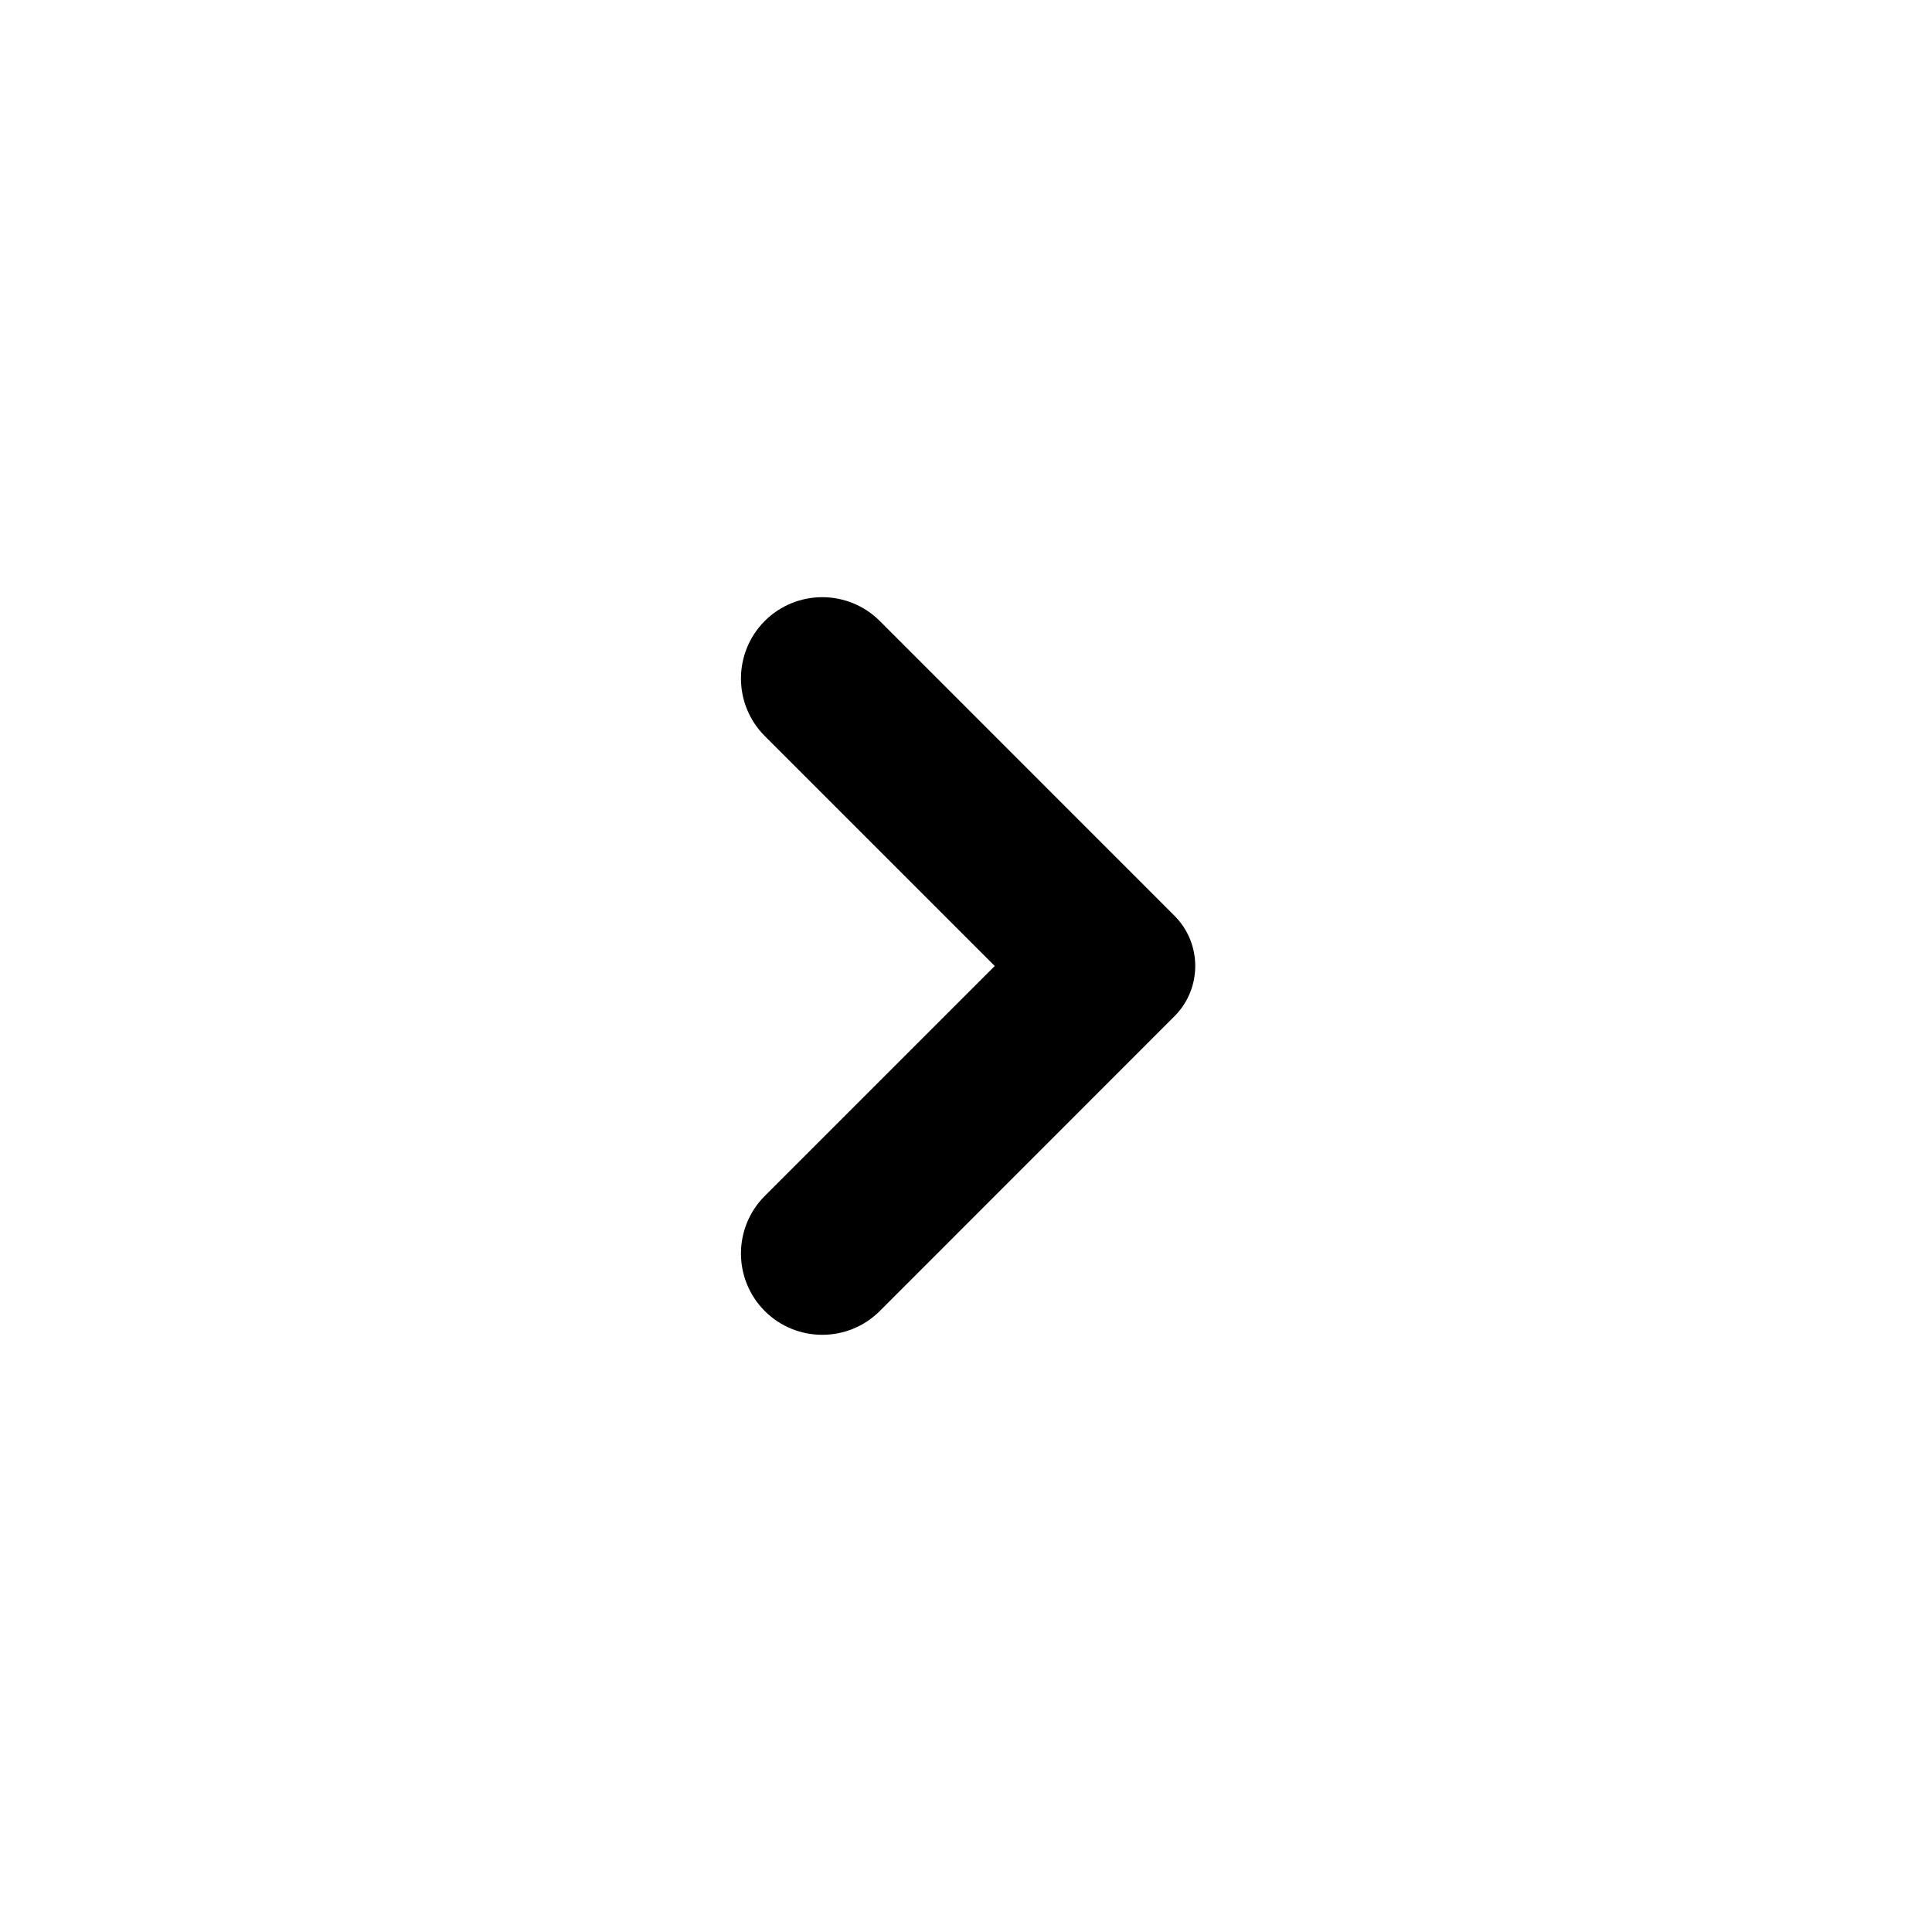
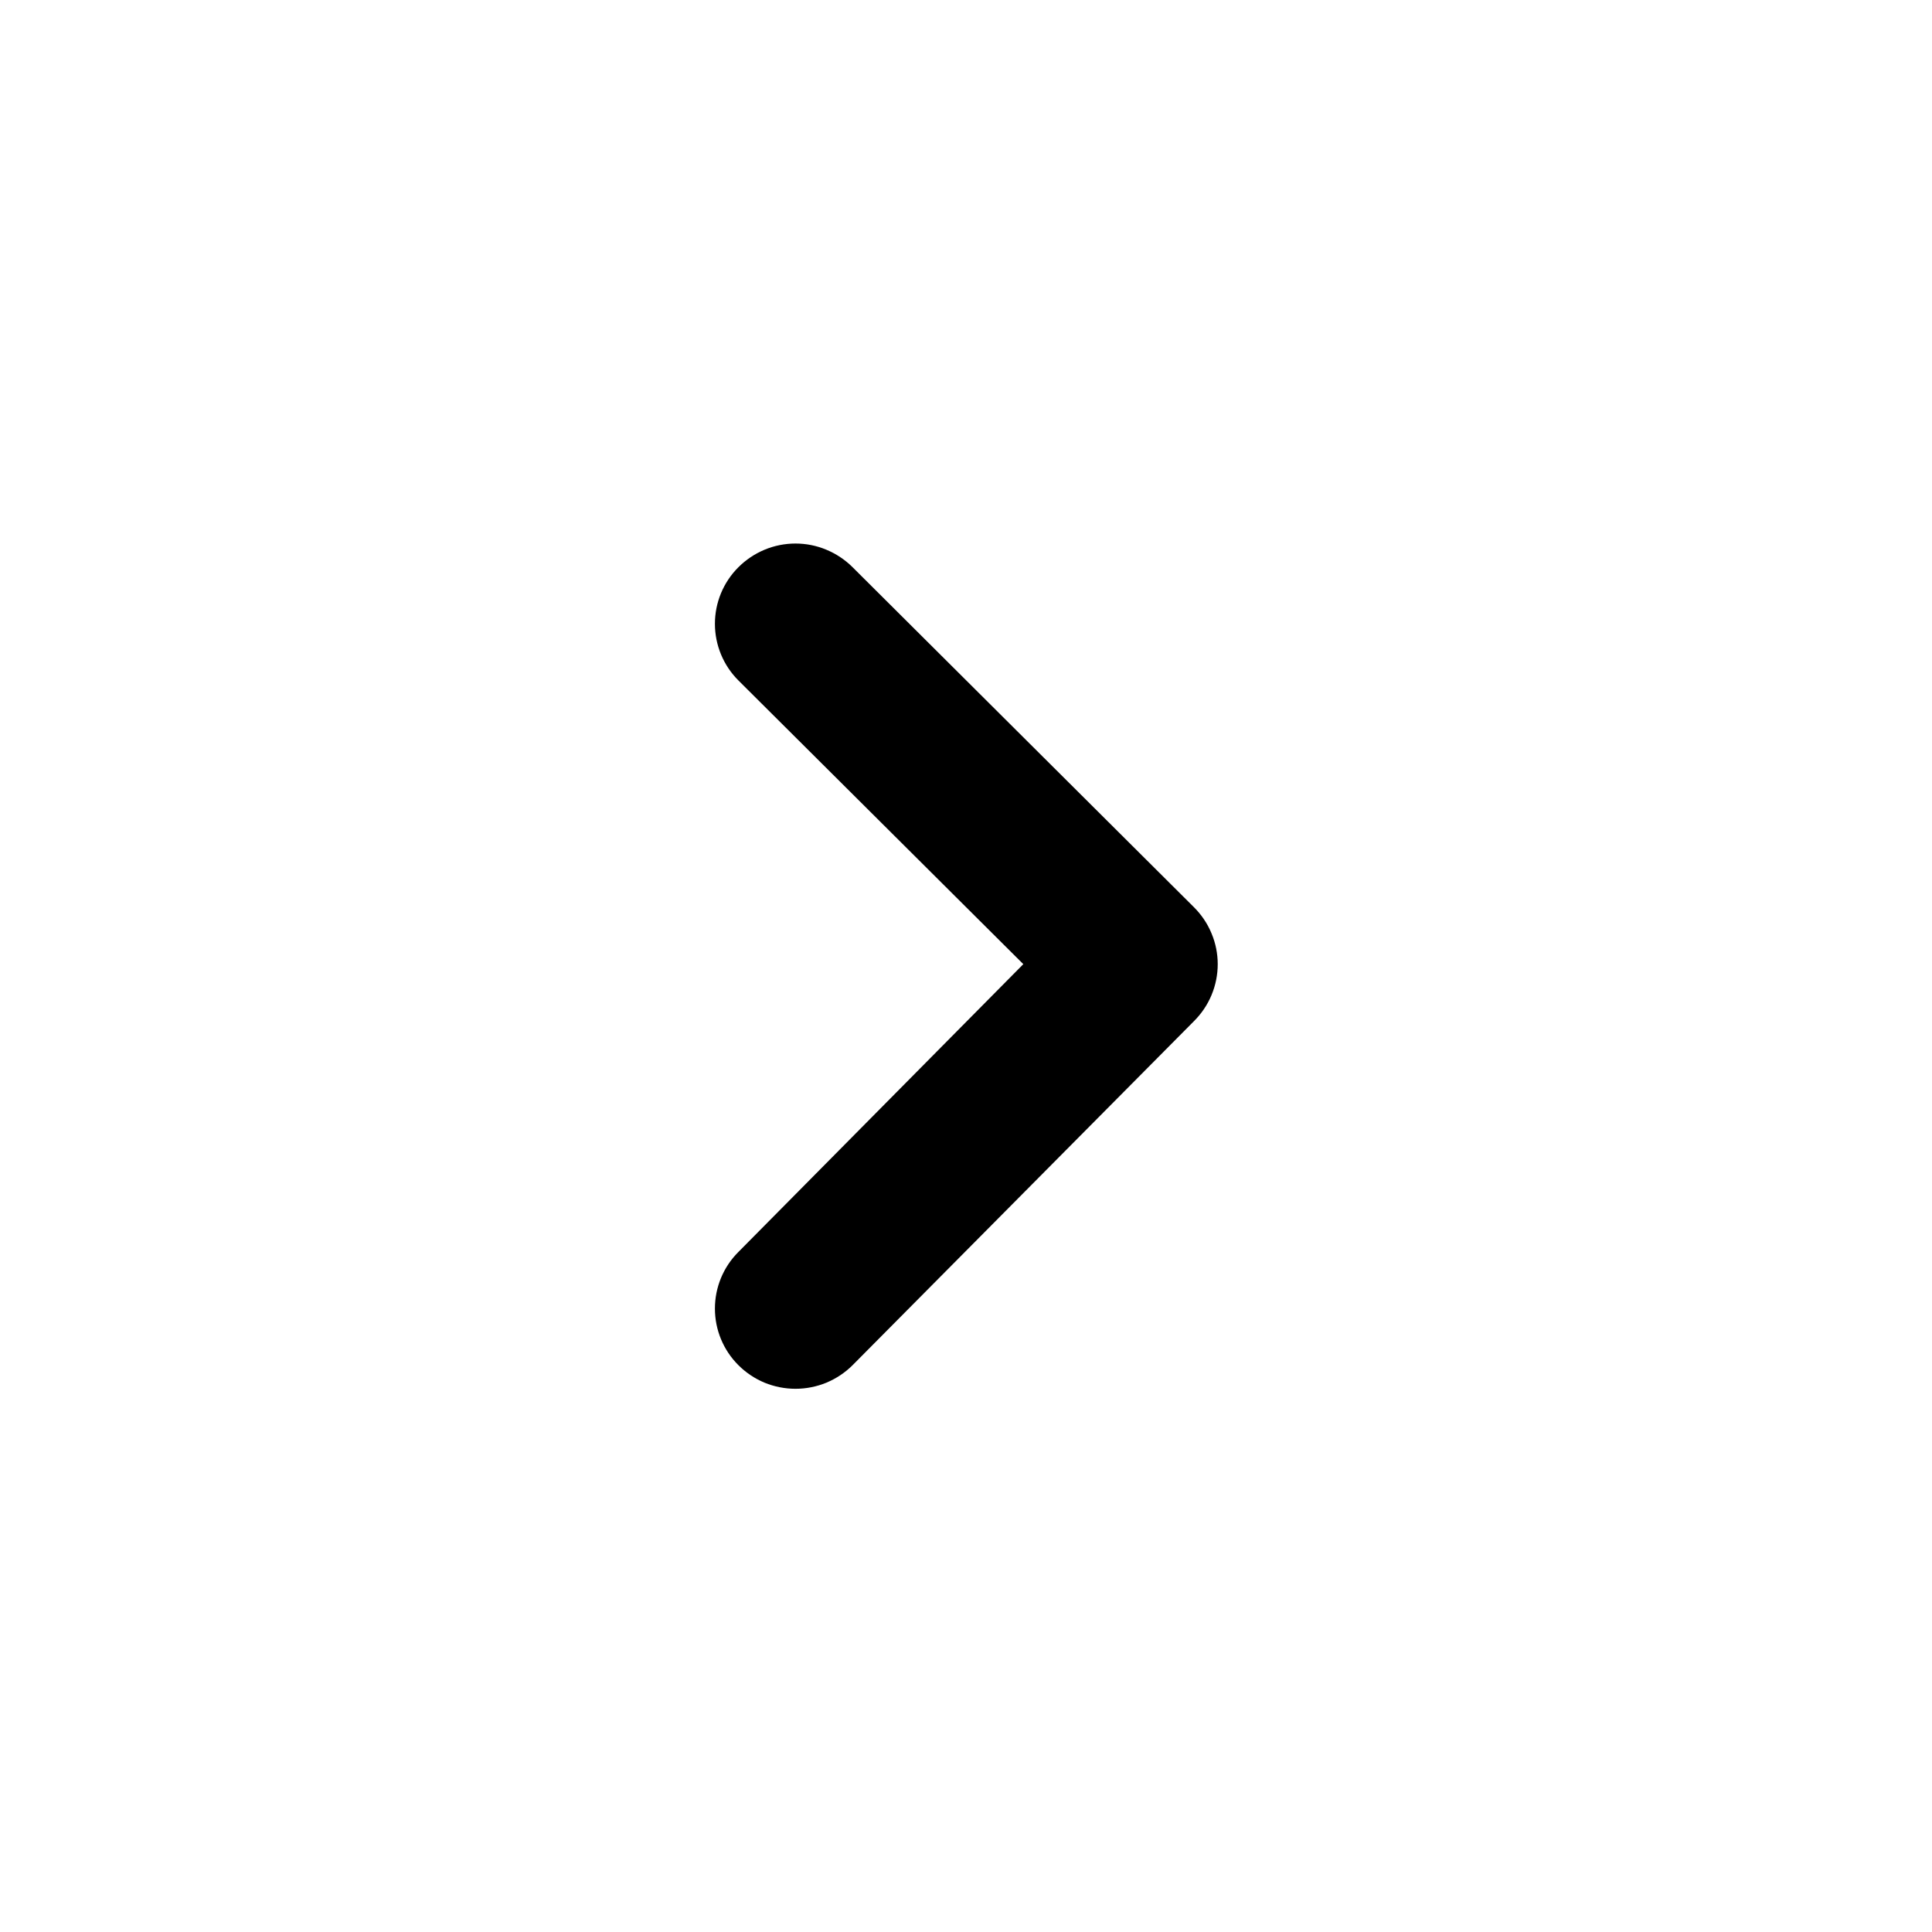
<svg xmlns="http://www.w3.org/2000/svg" width="24" height="24" viewBox="0 0 24 24">
-   <path fill-rule="evenodd" clip-rule="evenodd" d="M10.929 7.714C10.534 7.32 9.895 7.32 9.5 7.714C9.106 8.109 9.106 8.748 9.5 9.143L12.357 12L9.5 14.857C9.106 15.252 9.106 15.891 9.5 16.286C9.895 16.68 10.534 16.68 10.929 16.286L14.589 12.625C14.934 12.28 14.934 11.72 14.589 11.375L10.929 7.714Z" />
+   <path d="M9.172 16.958C8.985 16.771 8.881 16.519 8.881 16.256C8.881 15.992 8.985 15.74 9.172 15.553L12.712 11.977L9.172 8.452C8.985 8.265 8.881 8.012 8.881 7.749C8.881 7.486 8.985 7.234 9.172 7.047C9.265 6.954 9.375 6.88 9.497 6.829C9.619 6.778 9.75 6.752 9.882 6.752C10.014 6.752 10.144 6.778 10.266 6.829C10.388 6.88 10.499 6.954 10.592 7.047L14.832 11.27C14.925 11.363 15 11.473 15.05 11.595C15.101 11.716 15.127 11.846 15.127 11.977C15.127 12.109 15.101 12.239 15.05 12.361C15 12.482 14.925 12.592 14.832 12.685L10.592 16.958C10.499 17.051 10.388 17.125 10.266 17.176C10.144 17.226 10.014 17.252 9.882 17.252C9.75 17.252 9.619 17.226 9.497 17.176C9.375 17.125 9.265 17.051 9.172 16.958Z" />
</svg>
